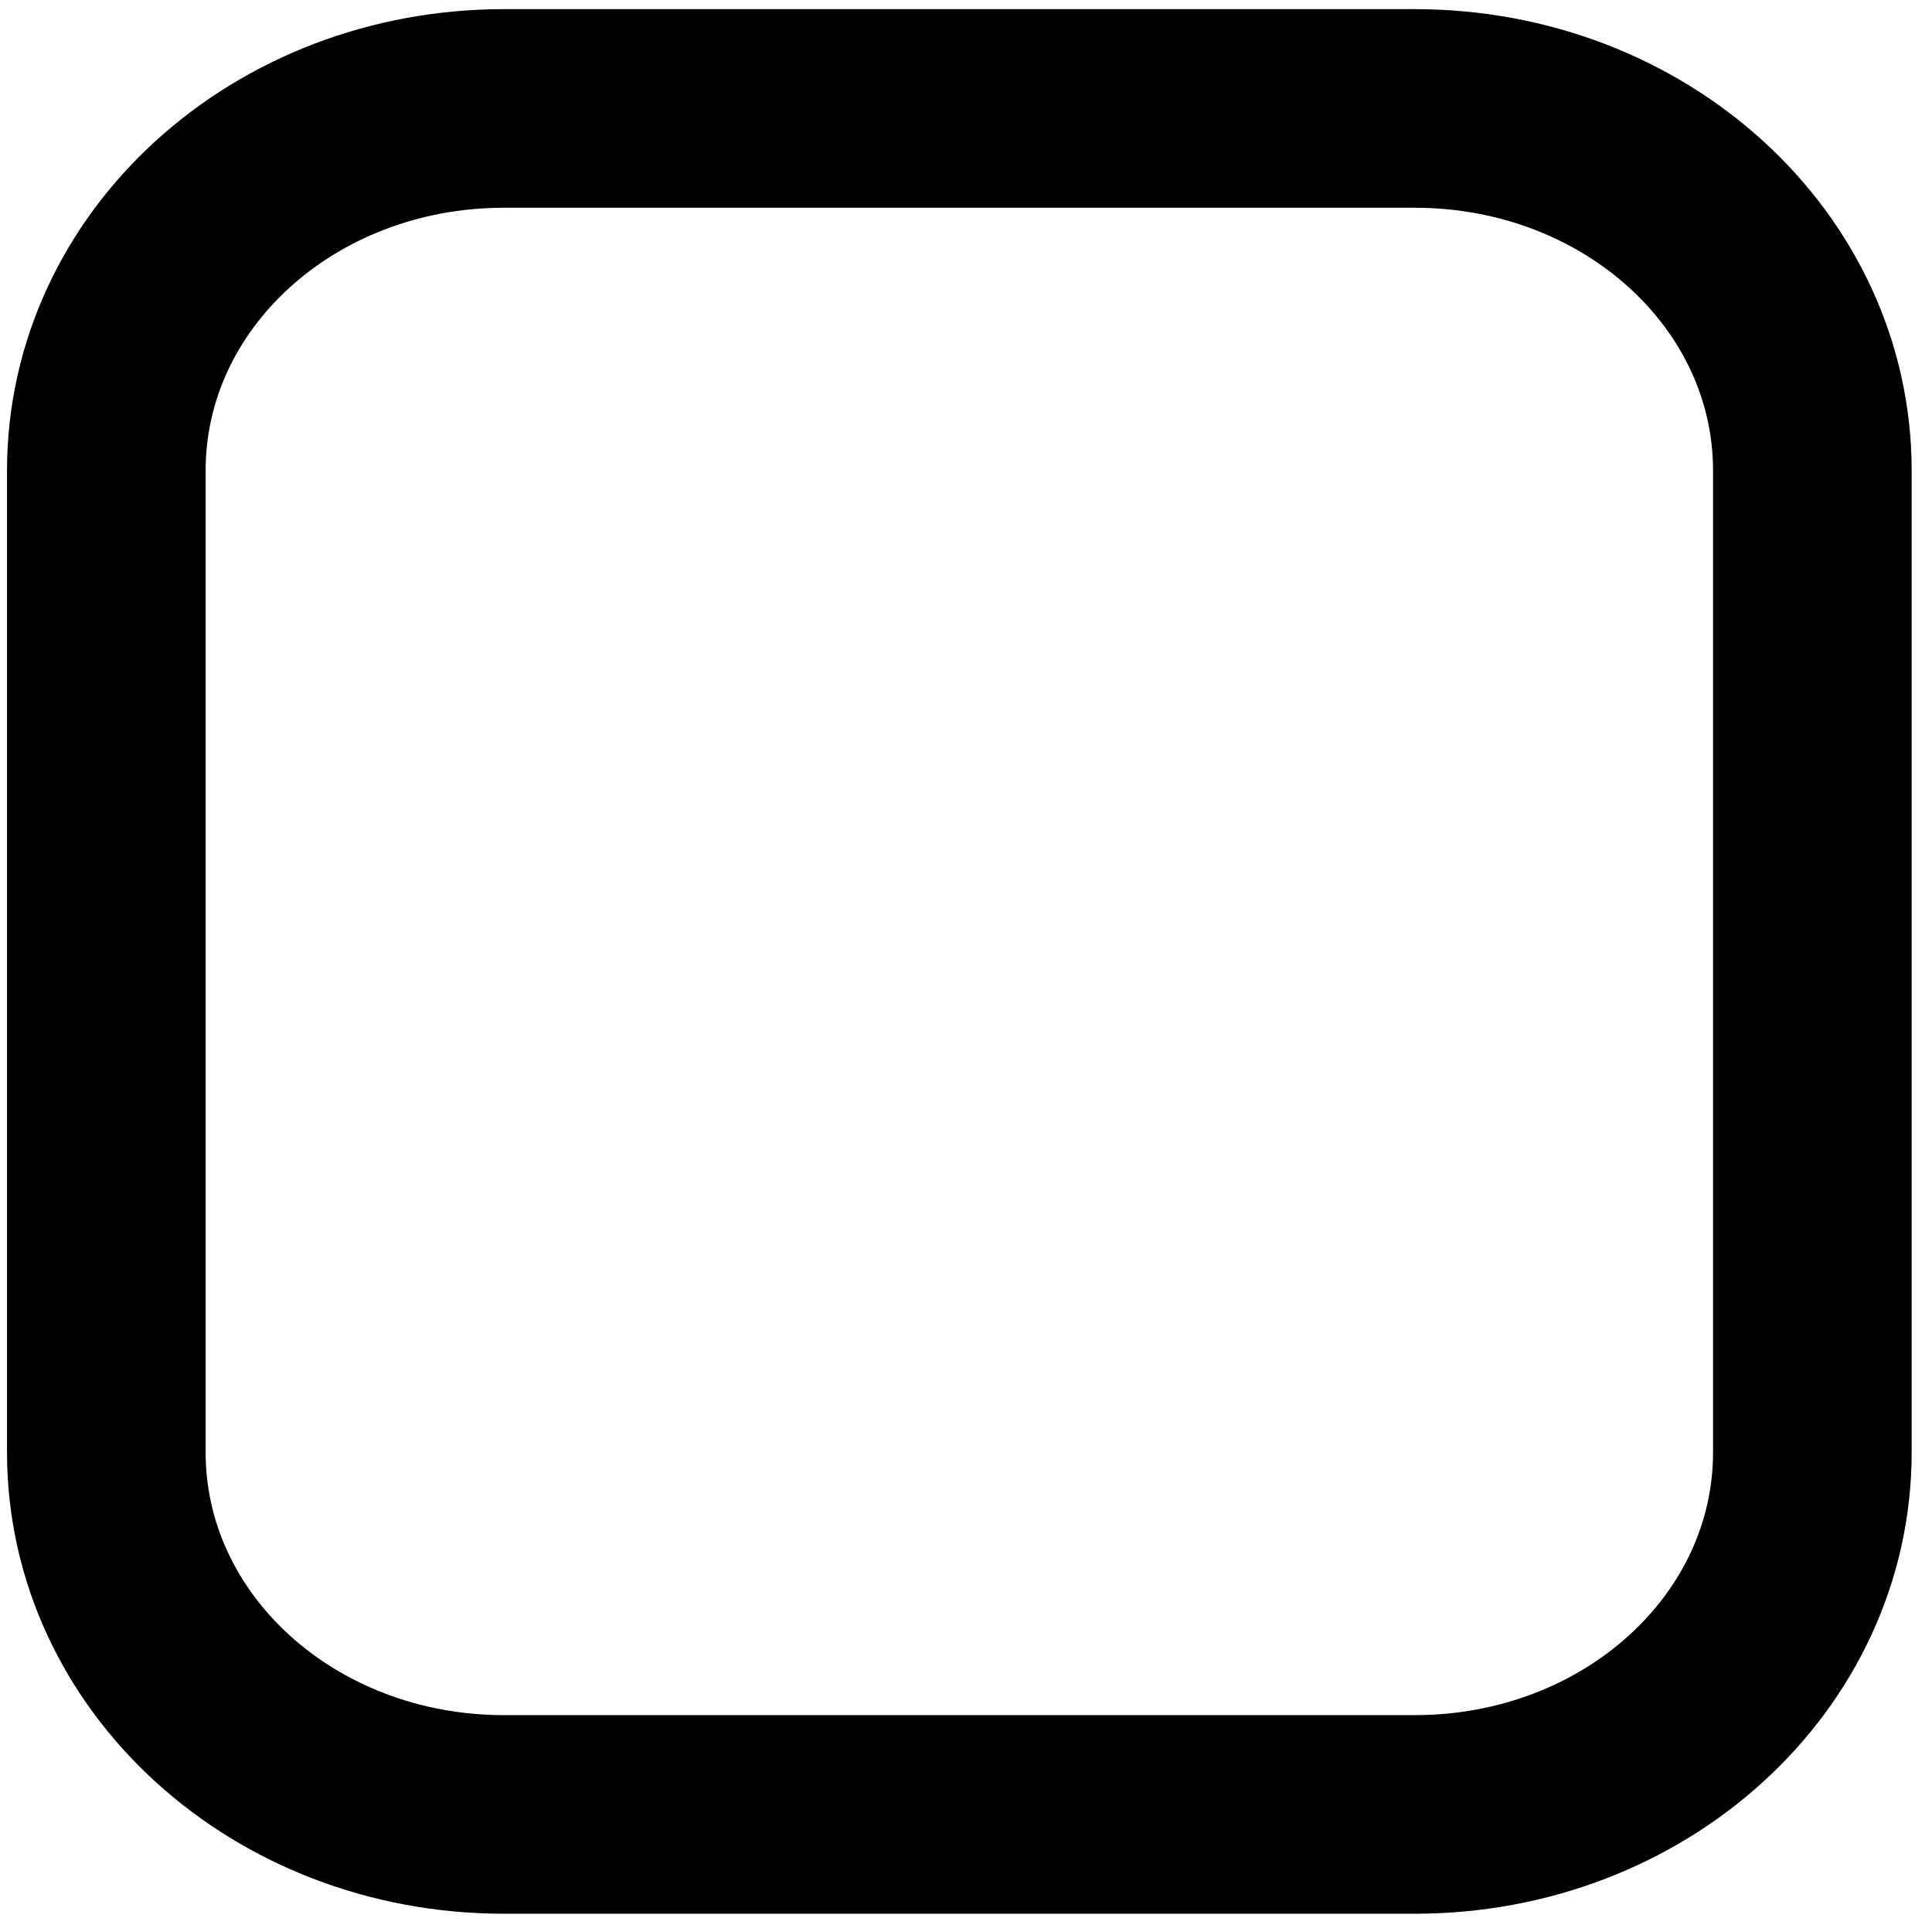
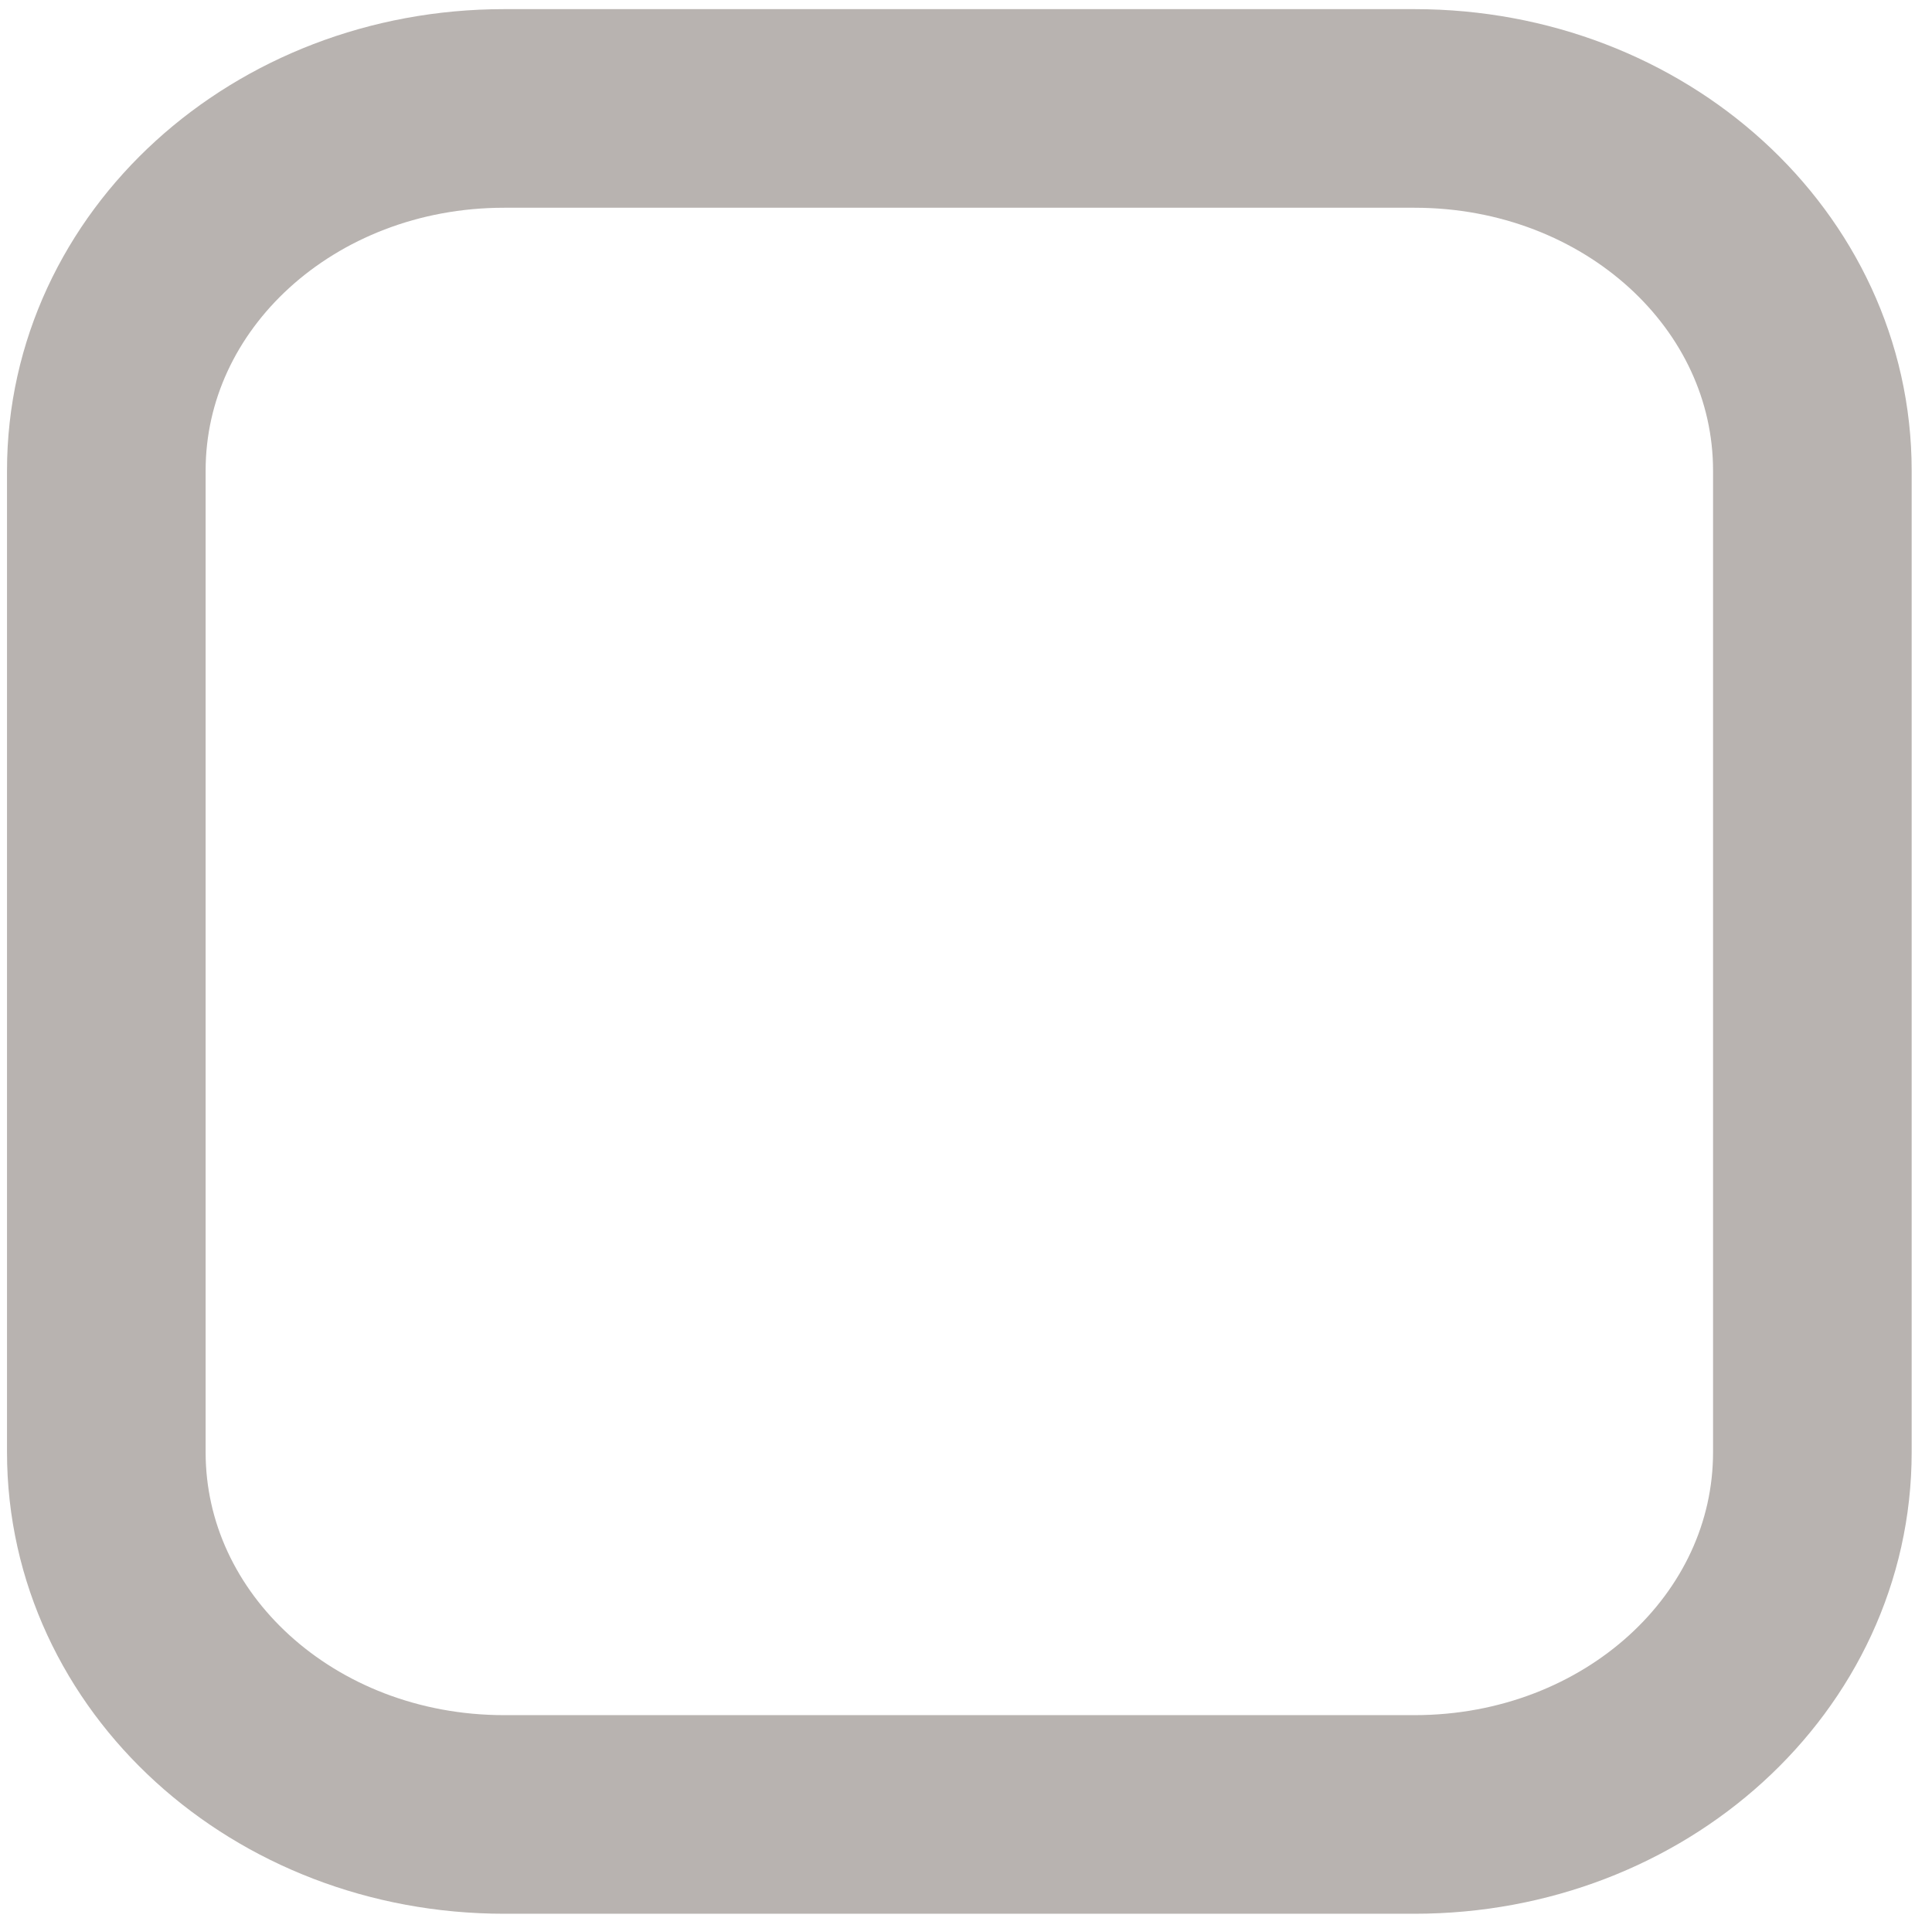
<svg xmlns="http://www.w3.org/2000/svg" id="svg2" viewBox="0 0 535 531" version="1.1">
  <g id="layer2" transform="translate(0 -521.36)">
-     <path id="rect2816" style="stroke-linejoin:round;stroke:#000000;stroke-width:55;fill:none" d="m139.59 551.39h252.13c61.025 0 110.15 44.742 110.15 100.32v271.8c0 55.577-49.129 100.32-110.15 100.32h-252.13c-61.025 0-110.15-44.742-110.15-100.32v-271.8c0-55.577 49.129-100.32 110.15-100.32z" />
+     <path id="rect2816" style="stroke-linejoin:round;stroke:#a8a29ed1;stroke-width:55;fill:none" d="m139.59 551.39h252.13c61.025 0 110.15 44.742 110.15 100.32v271.8c0 55.577-49.129 100.32-110.15 100.32h-252.13c-61.025 0-110.15-44.742-110.15-100.32v-271.8c0-55.577 49.129-100.32 110.15-100.32z" />
  </g>
</svg>
